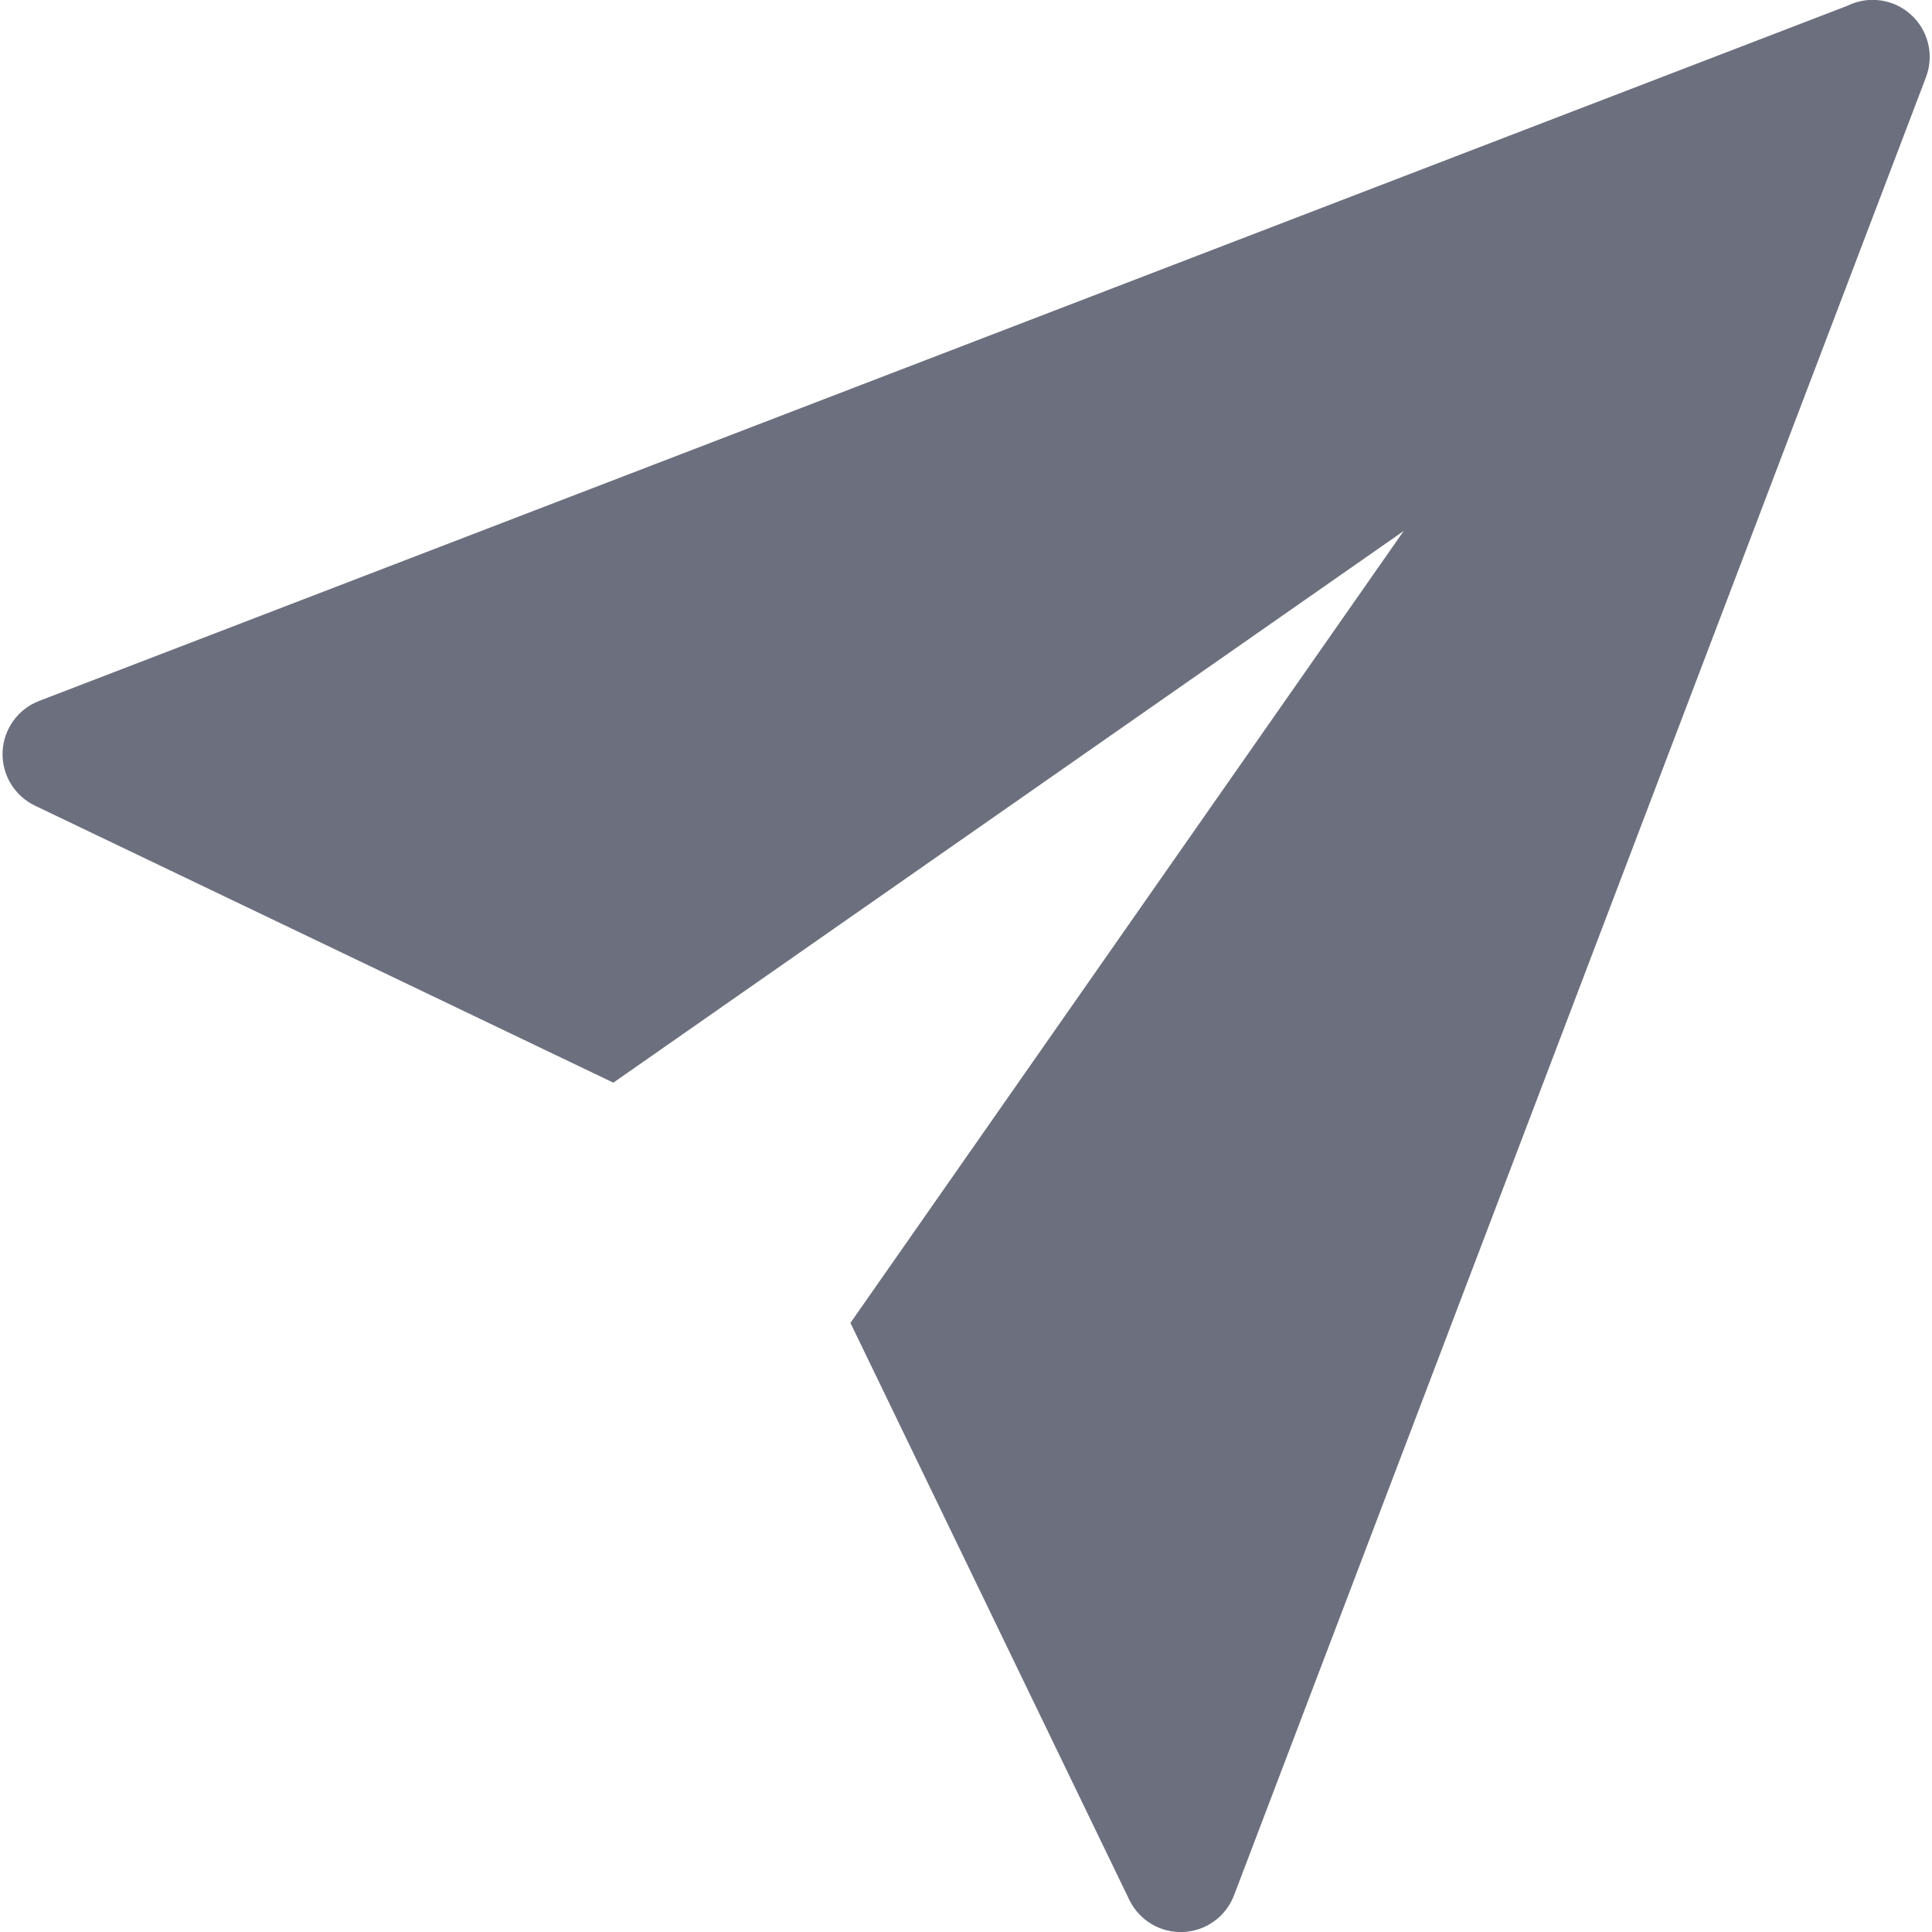
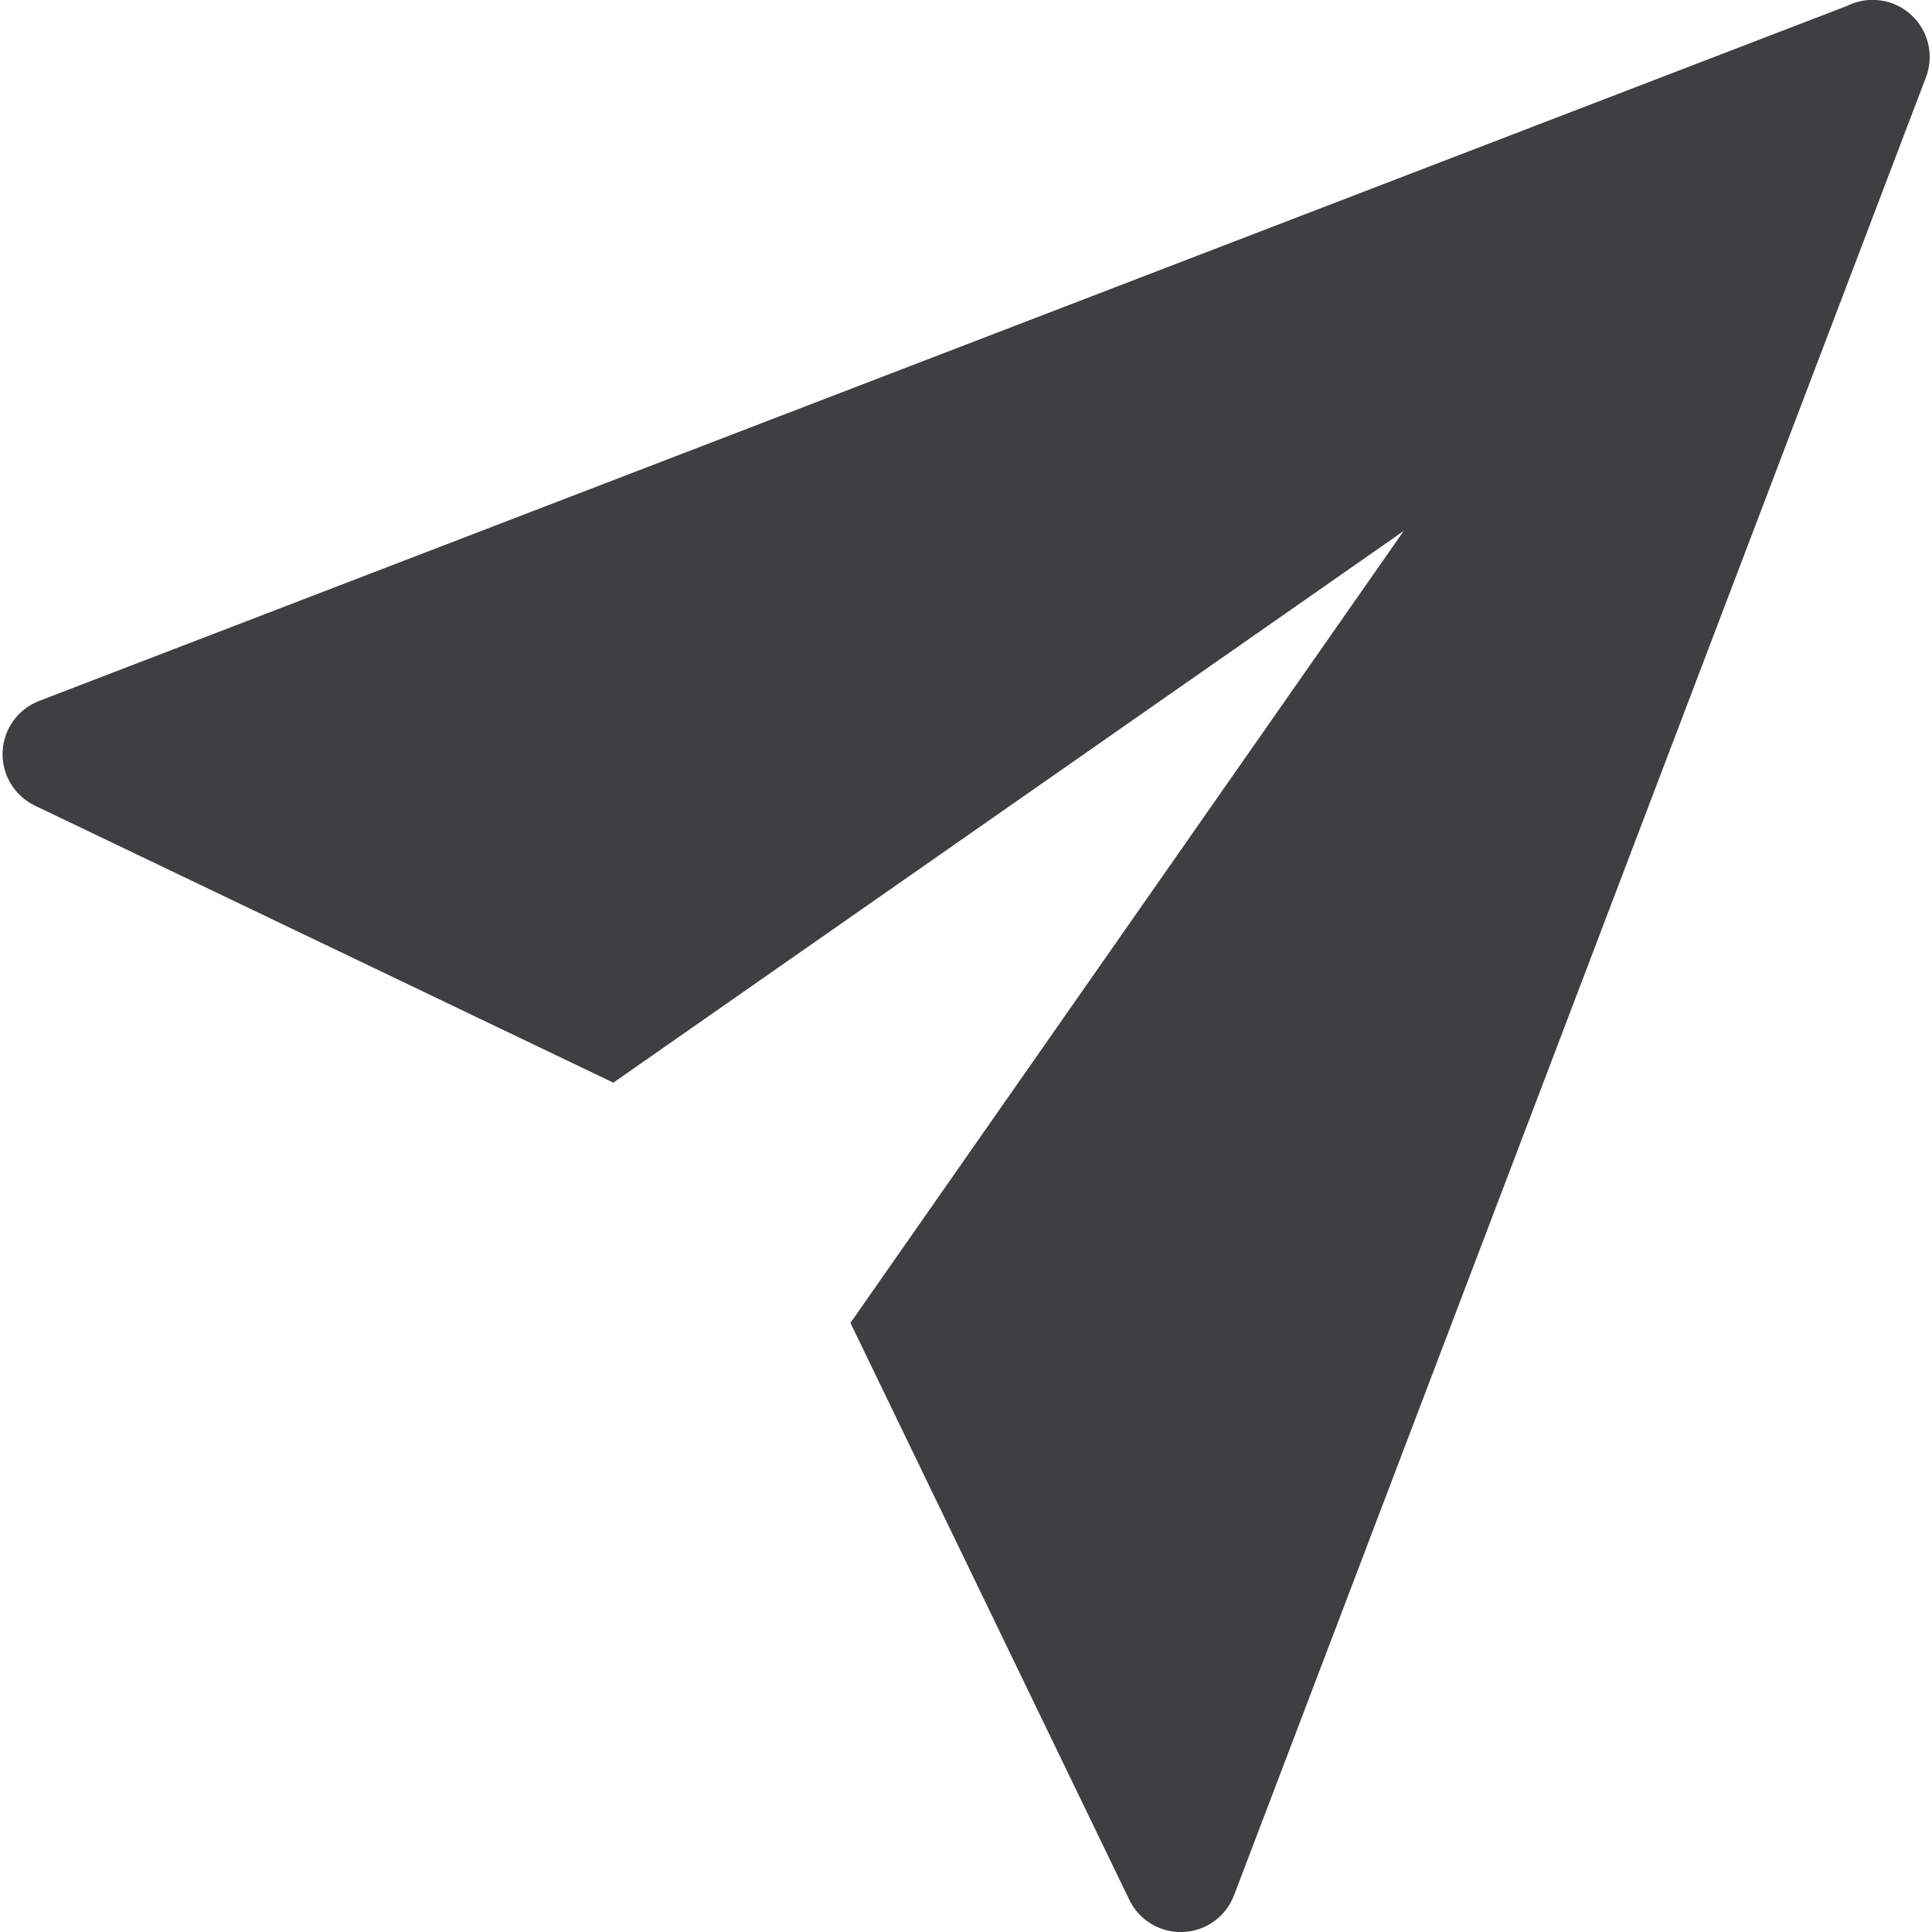
<svg xmlns="http://www.w3.org/2000/svg" width="16" height="16" viewBox="0 0 122.56 122.88">
-   <path fill="#6C707E" fill-rule="evenodd" d="M2.33,44.58,117.33,.37a3.63,3.63,0,0,1,5,4.56l-44,115.61h0a3.63,3.63,0,0,1-6.67,.28L53.93,84.14,89.12,33.77,38.85,68.86,2.06,51.24a3.63,3.63,0,0,1,.27-6.66Z" />
+   <path fill="#3D3F41" fill-rule="evenodd" d="M2.33,44.58,117.33,.37a3.63,3.63,0,0,1,5,4.56l-44,115.61h0a3.63,3.63,0,0,1-6.67,.28L53.93,84.14,89.12,33.77,38.85,68.86,2.06,51.24a3.63,3.63,0,0,1,.27-6.66Z" />
</svg>
